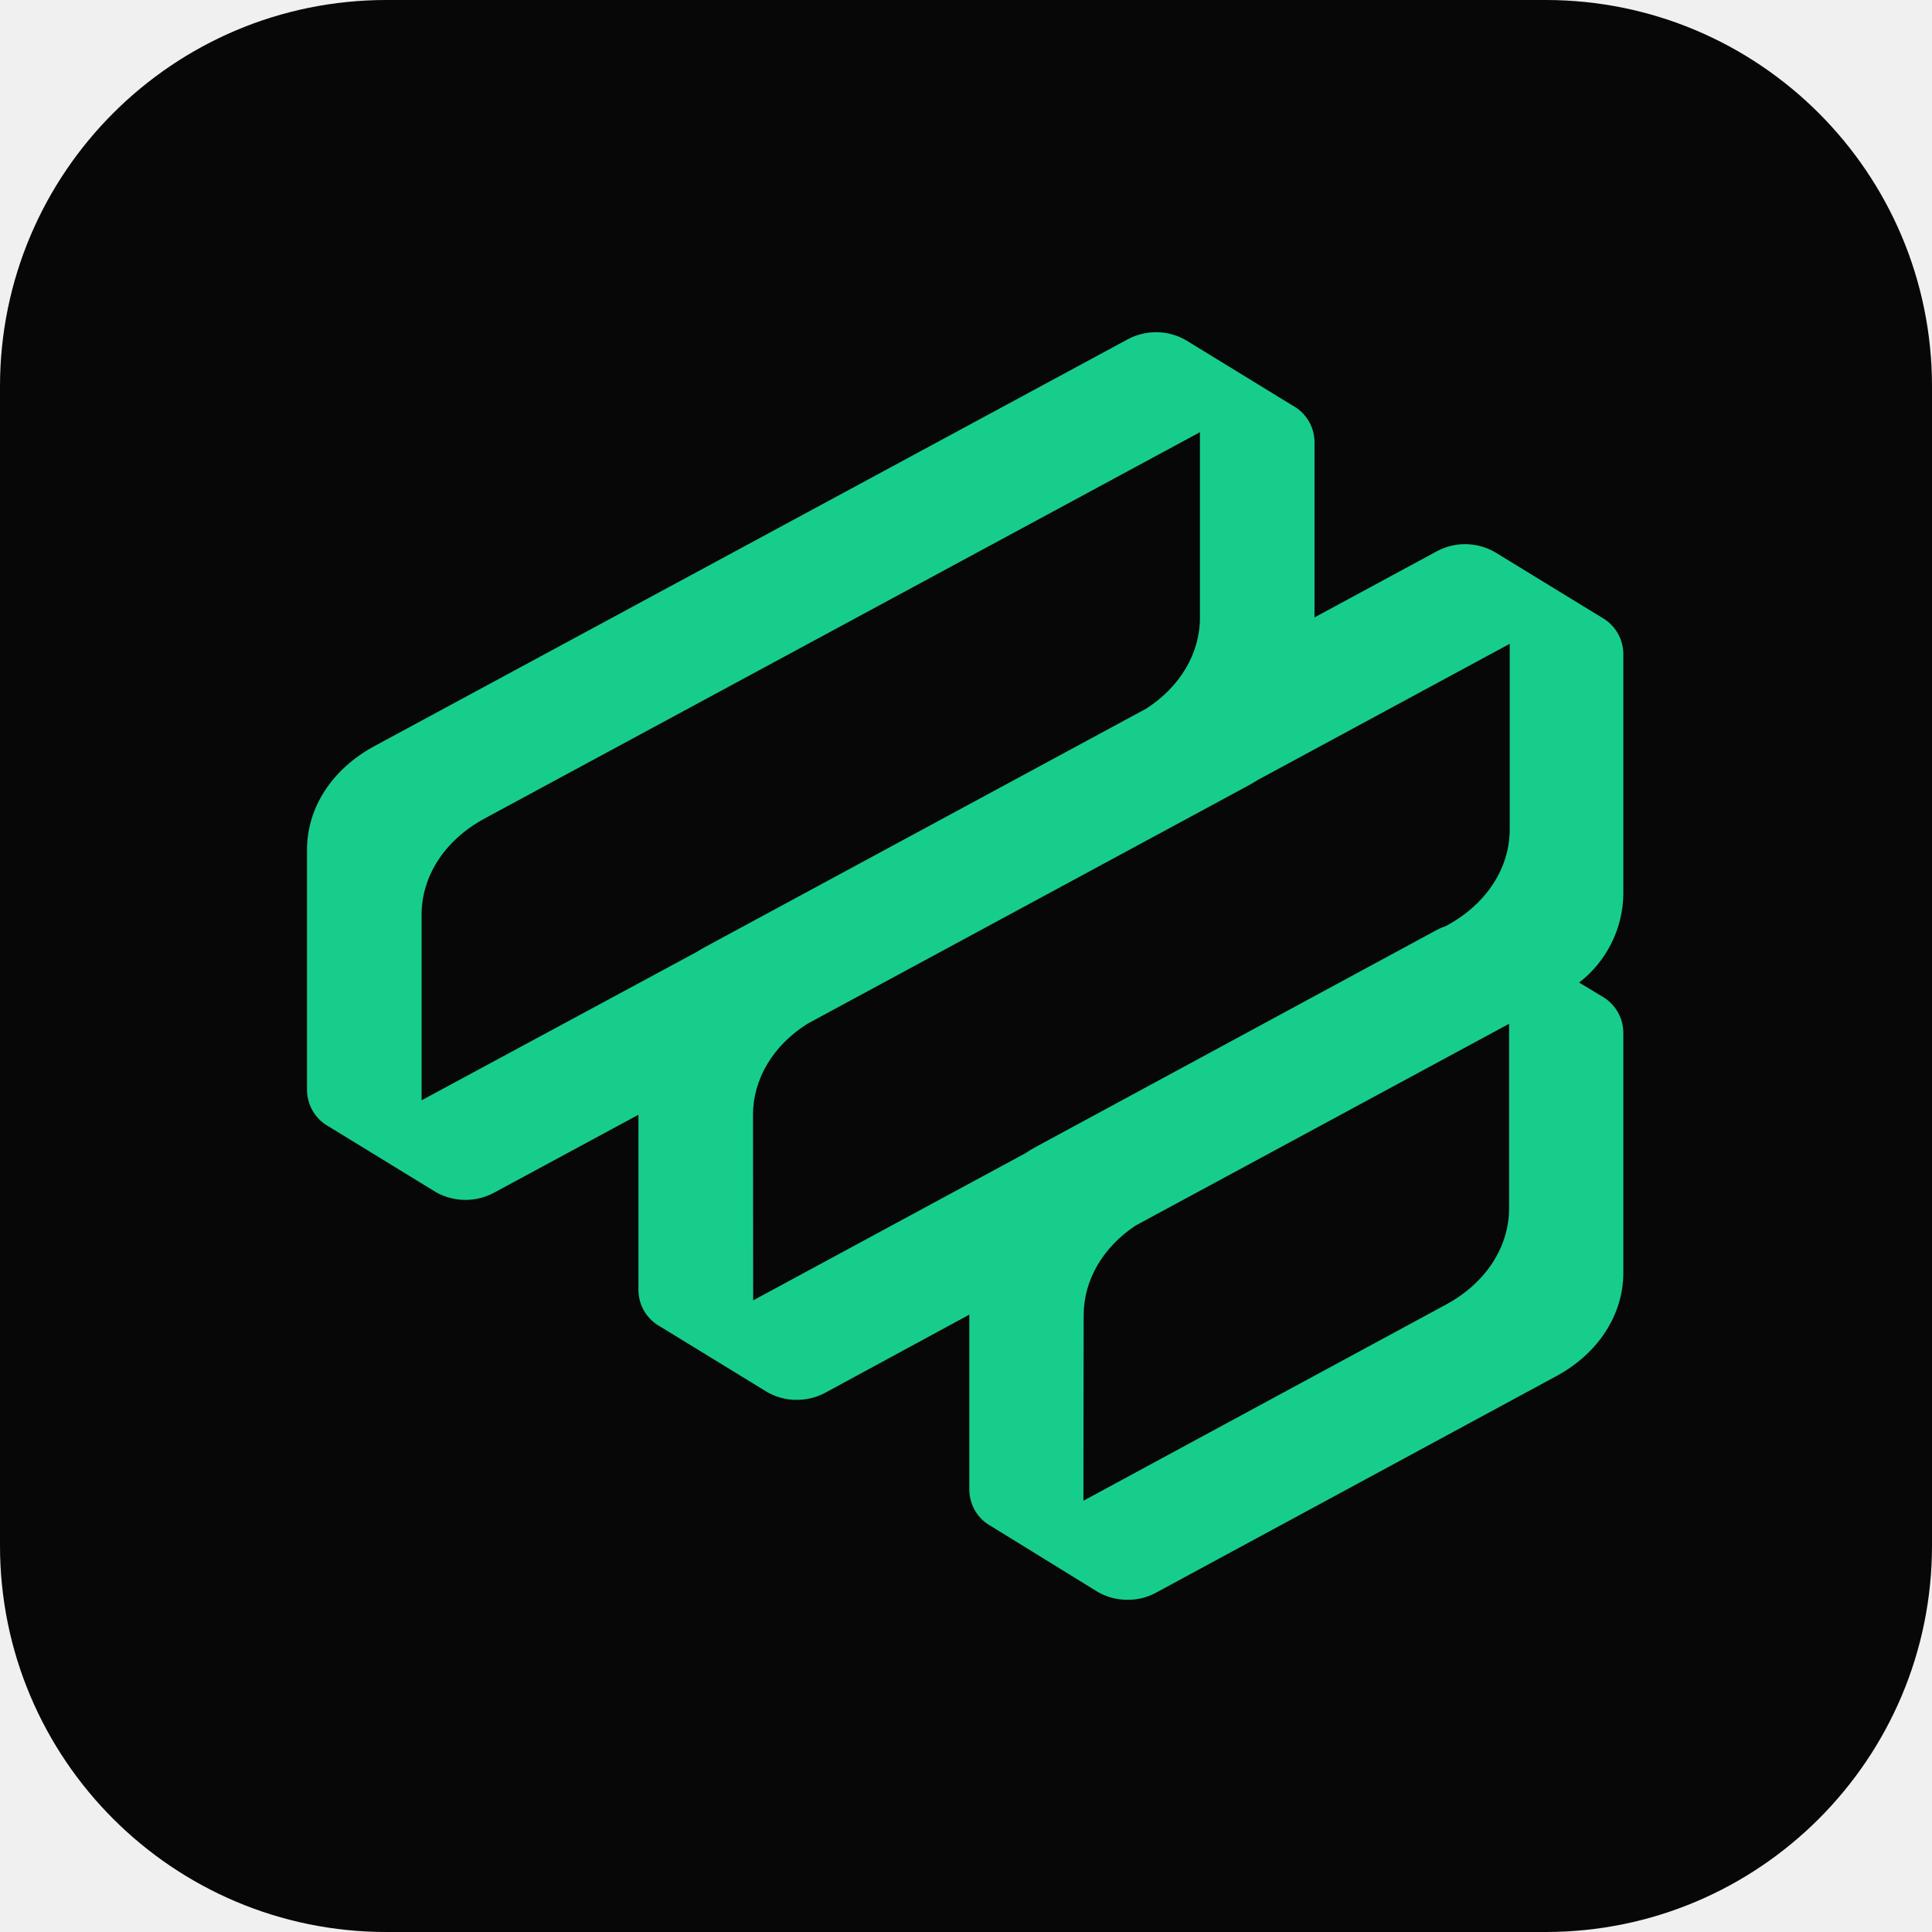
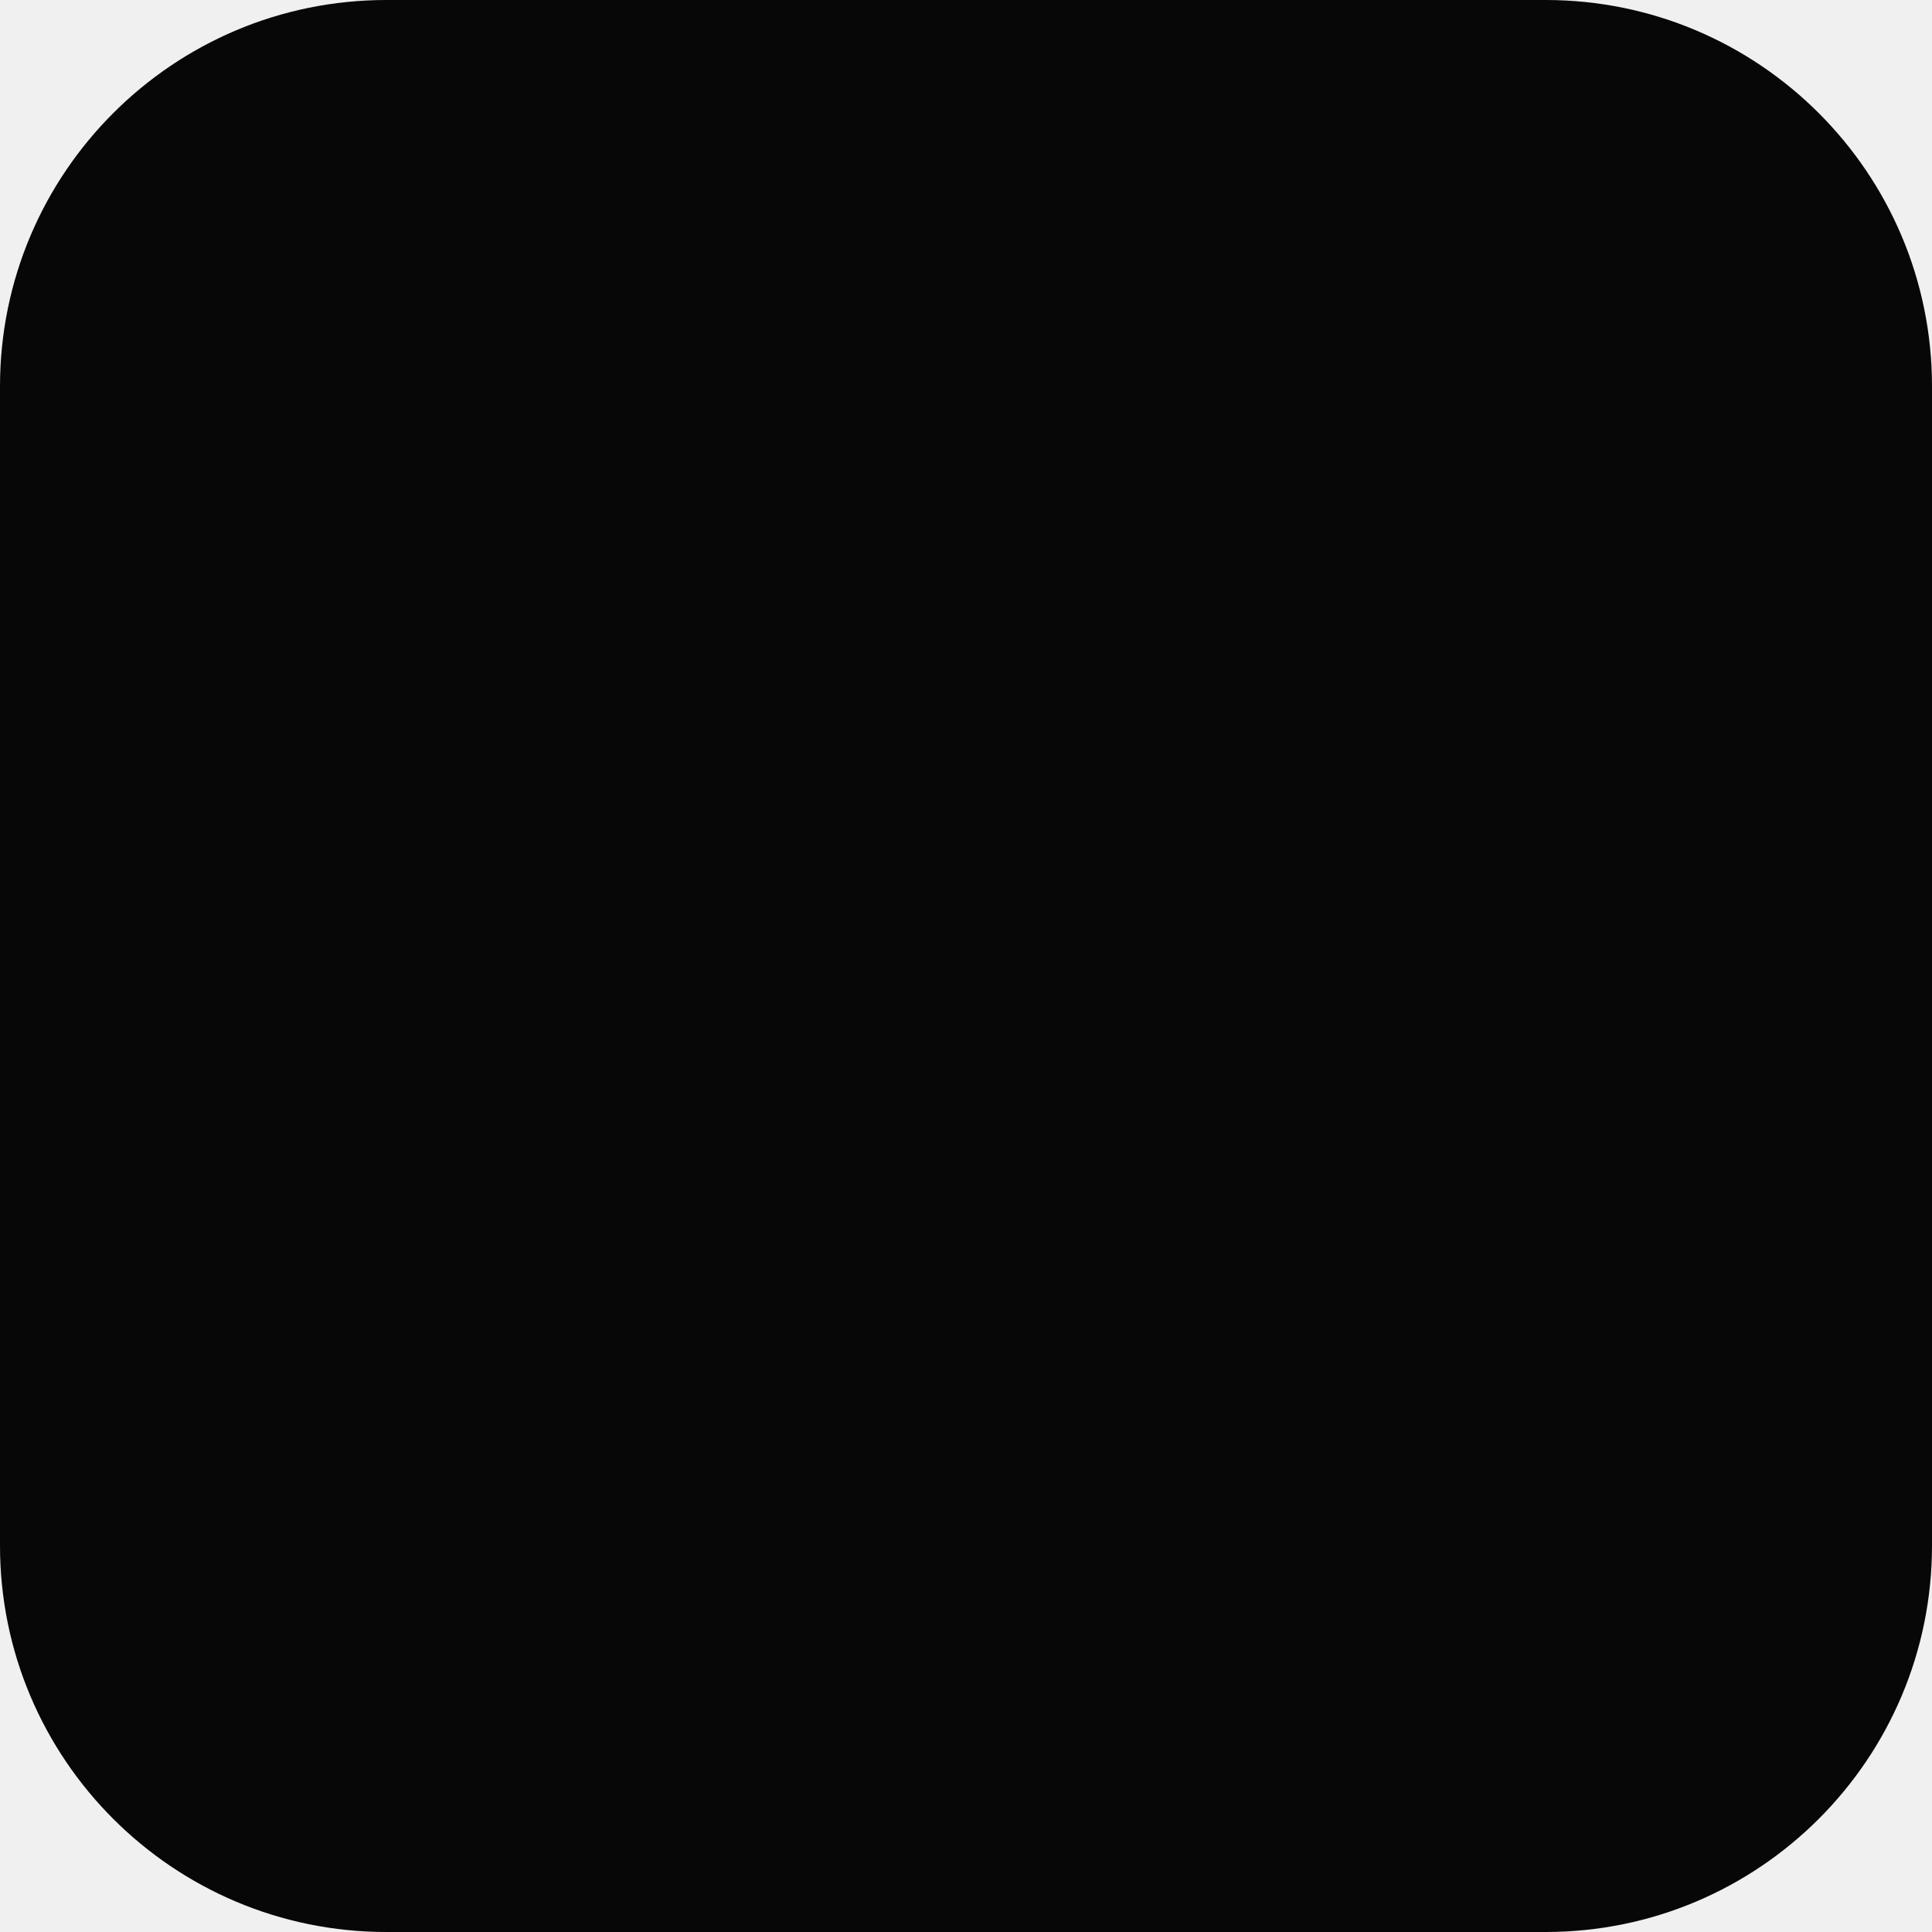
- <svg xmlns="http://www.w3.org/2000/svg" version="1.1" width="1000" height="1000">
-   <rect width="1000" height="1000" rx="200" ry="200" fill="#070707" />
-   <g transform="matrix(21.875,0,0,21.875,158.9094,171.9278)">
-     <svg version="1.1" width="32" height="30">
-       <svg width="32" height="30" viewBox="0 0 32 30" fill="none">
-         <g clip-path="url(#clip0_228_400)">
-           <path d="M18.713 29.81C18.929 29.933 19.173 29.997 19.421 29.994C19.654 29.996 19.884 29.938 20.089 29.826L29.577 24.693C30.56 24.155 31.146 23.243 31.146 22.258V16.559C31.142 16.383 31.092 16.212 31 16.062C30.909 15.913 30.779 15.79 30.625 15.706L30.126 15.405L30.102 15.388C30.421 15.142 30.68 14.827 30.861 14.466C31.042 14.106 31.14 13.709 31.146 13.306V7.602C31.143 7.427 31.094 7.256 31.004 7.107C30.913 6.957 30.785 6.834 30.632 6.749L28.112 5.207C27.904 5.086 27.668 5.021 27.427 5.016C27.186 5.012 26.949 5.069 26.736 5.183L23.839 6.749V2.587C23.836 2.411 23.786 2.24 23.694 2.09C23.602 1.94 23.472 1.817 23.317 1.734L20.797 0.19C20.589 0.07 20.353 0.004 20.112 0.001C19.871 -0.003 19.633 0.054 19.421 0.168L1.57 9.808C0.588 10.348 0 11.257 0 12.243V17.948C0.004 18.123 0.054 18.294 0.146 18.444C0.237 18.594 0.367 18.717 0.521 18.8L3.042 20.344C3.251 20.464 3.486 20.528 3.727 20.532C3.967 20.536 4.205 20.479 4.418 20.366L7.842 18.517V22.681C7.846 22.857 7.896 23.029 7.988 23.179C8.08 23.328 8.21 23.451 8.365 23.534L10.886 25.078C11.101 25.202 11.345 25.266 11.594 25.263C11.827 25.263 12.056 25.206 12.261 25.096L15.671 23.247V27.404C15.675 27.579 15.725 27.751 15.816 27.901C15.908 28.051 16.038 28.173 16.193 28.256L18.713 29.81ZM2.711 13.787C2.711 12.862 3.266 12.019 4.19 11.514L21.128 2.367V6.757C21.128 7.604 20.656 8.393 19.858 8.907L9.414 14.551C9.345 14.588 9.281 14.627 9.216 14.667L2.711 18.175V13.787ZM10.553 18.521C10.553 17.668 11.03 16.873 11.847 16.361L22.278 10.725C22.35 10.686 22.419 10.643 22.487 10.601L28.458 7.374V11.762C28.458 12.687 27.903 13.53 26.979 14.035L26.949 14.051C26.877 14.075 26.807 14.104 26.74 14.14L17.25 19.275C17.163 19.321 17.08 19.373 16.999 19.427L10.557 22.909L10.553 18.521ZM18.377 23.262C18.377 22.43 18.831 21.653 19.606 21.139L28.443 16.365V20.729C28.443 21.653 27.888 22.496 26.964 23.001L18.371 27.65L18.377 23.262Z" fill="#17CD8C" />
-         </g>
-         <defs>
-           <clipPath id="clip0_228_400">
-             <rect width="31.148" height="30" fill="white" />
-           </clipPath>
-         </defs>
-       </svg>
+ <svg xmlns="http://www.w3.org/2000/svg" viewBox="0 0 1000 1000">
+   <rect width="1000" height="1000" fill="#070707" rx="200" ry="200" />
+   <svg transform="translate(158.9 171.93) scale(21.88)" viewBox="0 0 32 30">
+     <svg fill="none" viewBox="0 0 32 30">
+       <g clip-path="url(#a)">
+         <path fill="#17CD8C" d="M18.71 29.81a1.4 1.4 0 0 0 1.38.02l9.49-5.14a2.81 2.81 0 0 0 1.57-2.43v-5.7a1 1 0 0 0-.52-.85l-.5-.3-.03-.02a2.69 2.69 0 0 0 1.05-2.08V7.6a1 1 0 0 0-.52-.86L28.11 5.2a1.41 1.41 0 0 0-1.37-.03l-2.9 1.57V2.59a.99.99 0 0 0-.52-.86L20.8.2a1.41 1.41 0 0 0-1.38-.02L1.57 9.8A2.82 2.82 0 0 0 0 12.24v5.7a1 1 0 0 0 .52.86l2.52 1.54a1.42 1.42 0 0 0 1.38.03l3.42-1.85v4.16a.99.99 0 0 0 .53.85l2.52 1.55c.21.12.46.19.7.18.24 0 .47-.05.67-.16l3.41-1.85v4.15a1 1 0 0 0 .52.86l2.52 1.55Zm-16-16.02c0-.93.56-1.77 1.48-2.28l16.94-9.14v4.39a2.6 2.6 0 0 1-1.27 2.15L9.4 14.55l-.2.12-6.5 3.5V13.8Zm7.84 4.73c0-.85.48-1.65 1.3-2.16l10.43-5.64c.07-.03.14-.08.2-.12l5.98-3.23v4.4c0 .92-.56 1.76-1.48 2.26l-.03.02-.21.09-9.49 5.14c-.09.04-.17.1-.25.15l-6.44 3.48v-4.39Zm7.83 4.74c0-.83.45-1.6 1.23-2.12l8.83-4.78v4.37c0 .92-.55 1.77-1.48 2.27l-8.59 4.65v-4.39Z" />
+       </g>
+       <defs>
+         <clipPath id="a">
+           <path fill="#fff" d="M0 0h31.15v30H0z" />
+         </clipPath>
+       </defs>
    </svg>
-   </g>
+   </svg>
</svg>
